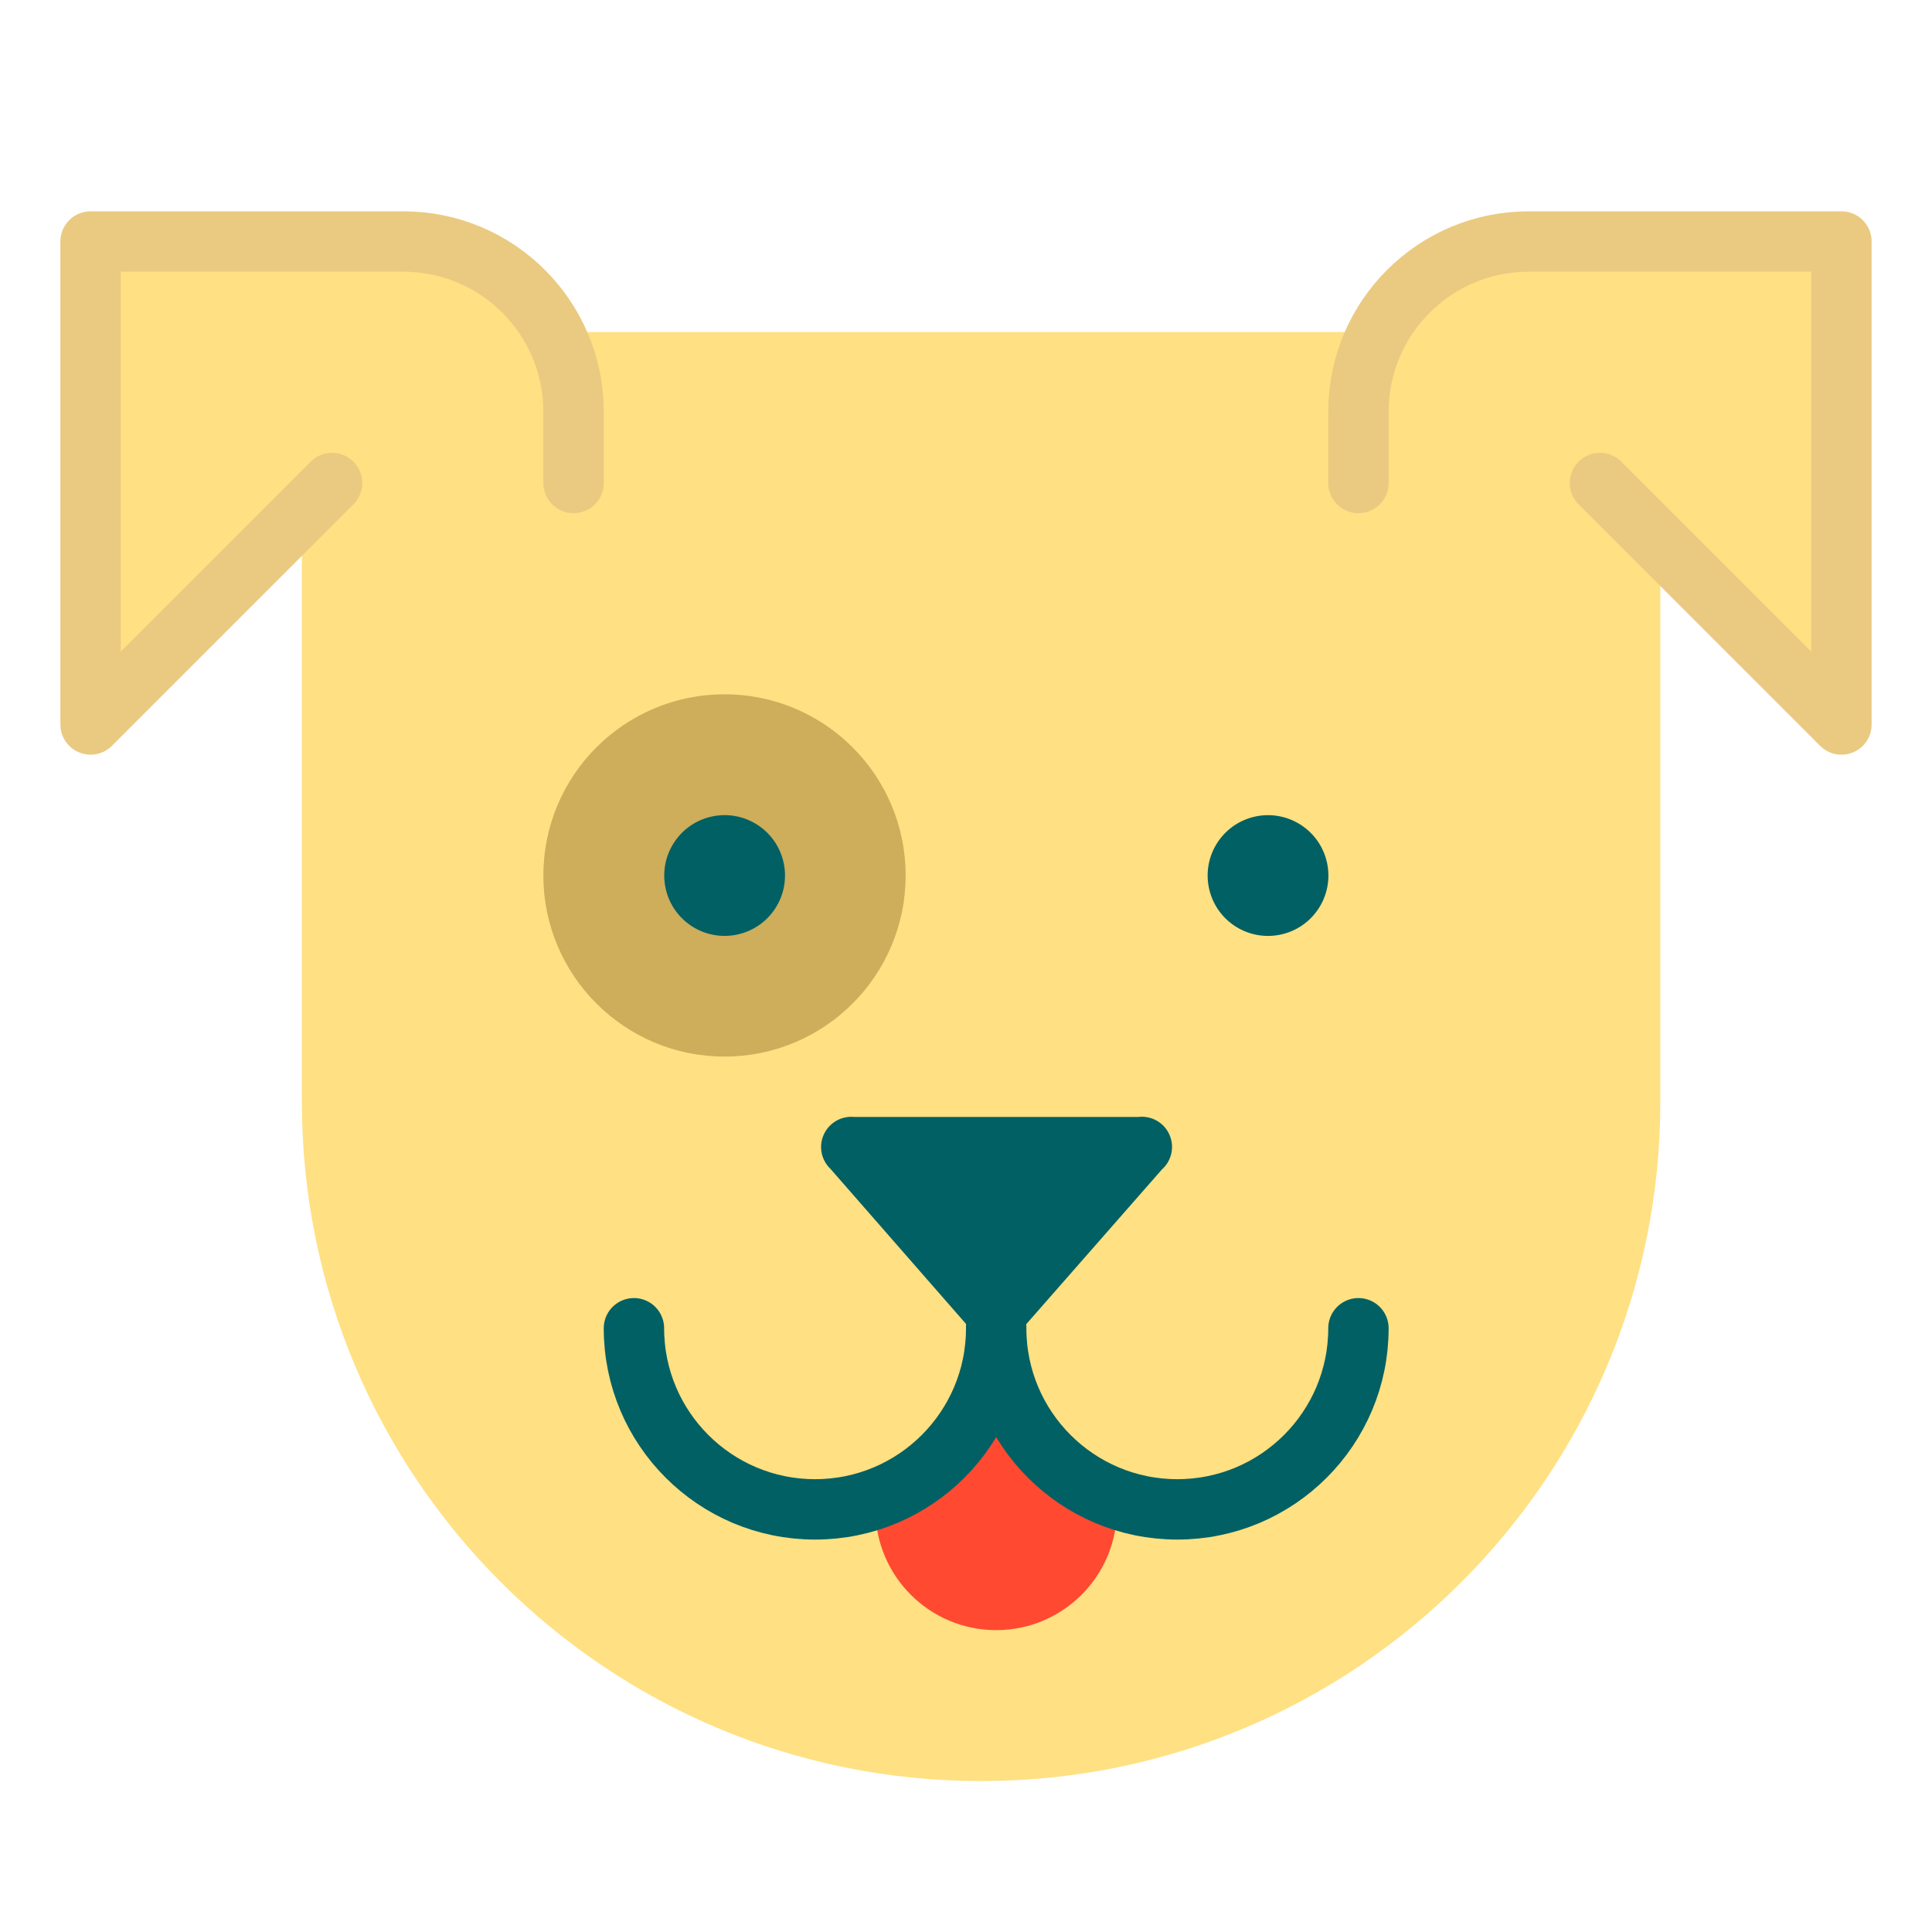
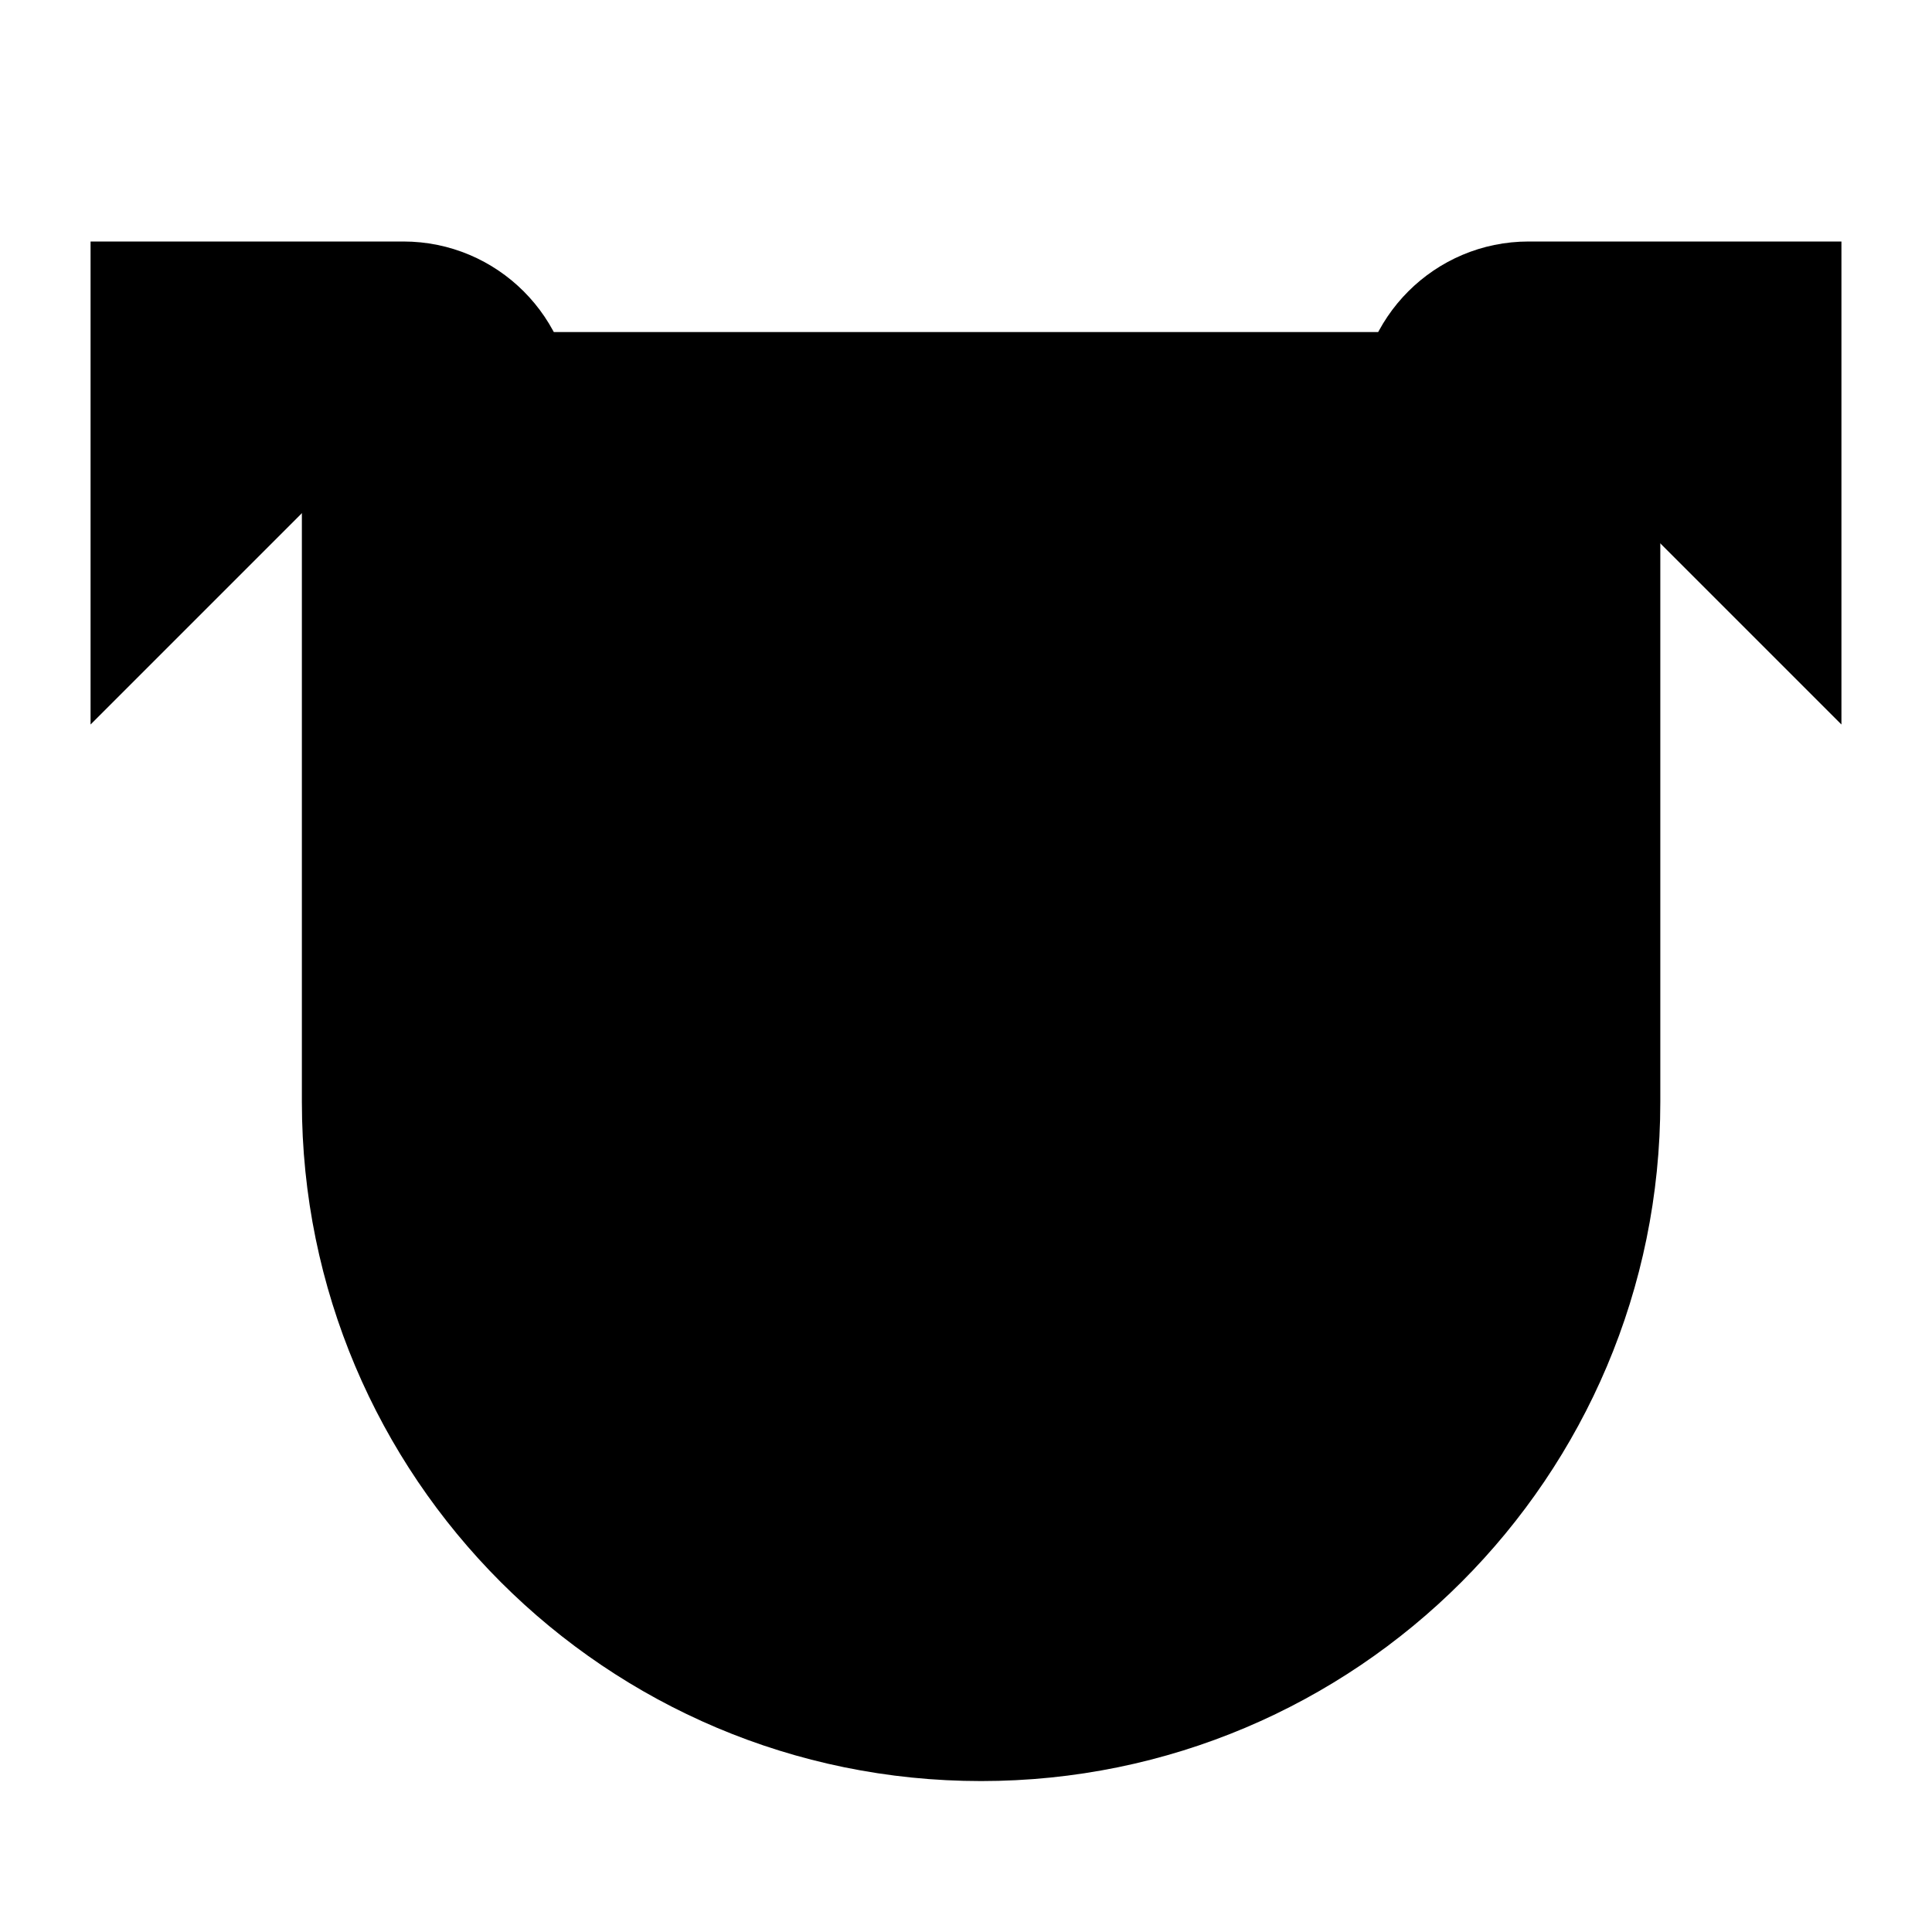
<svg xmlns="http://www.w3.org/2000/svg" id="dog-baby" viewBox="0 0 64 64">
  <defs>
    <style>.cls-1,.cls-3,.cls-5{fill:#ffe082;}.cls-2{fill:#006064;}.cls-3{stroke:#eaca81;}.cls-3,.cls-5{stroke-linecap:round;stroke-linejoin:round;stroke-width:2px;}.cls-4{fill:#ff4931;}.cls-5{stroke:#006064;}.cls-6{fill:#cead5b;}</style>
  </defs>
-   <path class="cls-1" d="M10,11H55a0,0,0,0,1,0,0V36.5A22.5,22.5,0,0,1,32.5,59h0A22.5,22.5,0,0,1,10,36.5V11a0,0,0,0,1,0,0Z" />
-   <path class="cls-2" d="M33,45l5.49-6.26A1,1,0,0,0,37.71,37H28.29a1,1,0,0,0-.78,1.72Z" />
-   <path class="cls-3" d="M45,16V13.64A5.64,5.64,0,0,1,50.64,8H61V24l-8-8" />
-   <path class="cls-3" d="M19,16V13.64A5.64,5.64,0,0,0,13.36,8H3V24l8-8" />
-   <path class="cls-4" d="M29,47h8a0,0,0,0,1,0,0v3a4,4,0,0,1-4,4h0a4,4,0,0,1-4-4V47A0,0,0,0,1,29,47Z" />
-   <path class="cls-5" d="M21,44a6,6,0,0,0,12,0" />
-   <path class="cls-5" d="M33,44a6,6,0,0,0,12,0" />
-   <circle class="cls-6" cx="24" cy="29" r="6" />
-   <circle class="cls-2" cx="24" cy="29" r="2" transform="translate(-13.46 32.67) rotate(-55.98)" />
-   <circle class="cls-2" cx="42" cy="29" r="2" transform="translate(-5.53 47.59) rotate(-55.98)" />
+   <path className="cls-1" d="M10,11H55a0,0,0,0,1,0,0V36.5A22.5,22.5,0,0,1,32.5,59h0A22.5,22.5,0,0,1,10,36.5V11a0,0,0,0,1,0,0Z" />
+   <path className="cls-2" d="M33,45l5.49-6.26A1,1,0,0,0,37.71,37H28.29a1,1,0,0,0-.78,1.72Z" />
+   <path className="cls-3" d="M45,16V13.64A5.64,5.64,0,0,1,50.64,8H61V24l-8-8" />
+   <path className="cls-3" d="M19,16V13.64A5.64,5.64,0,0,0,13.36,8H3V24l8-8" />
+   <path className="cls-4" d="M29,47h8a0,0,0,0,1,0,0v3a4,4,0,0,1-4,4h0a4,4,0,0,1-4-4V47A0,0,0,0,1,29,47Z" />
+   <path className="cls-5" d="M21,44a6,6,0,0,0,12,0" />
+   <path className="cls-5" d="M33,44a6,6,0,0,0,12,0" />
+   <circle className="cls-6" cx="24" cy="29" r="6" />
+   <circle className="cls-2" cx="24" cy="29" r="2" transform="translate(-13.46 32.67) rotate(-55.98)" />
+   <circle className="cls-2" cx="42" cy="29" r="2" transform="translate(-5.53 47.59) rotate(-55.98)" />
</svg>
